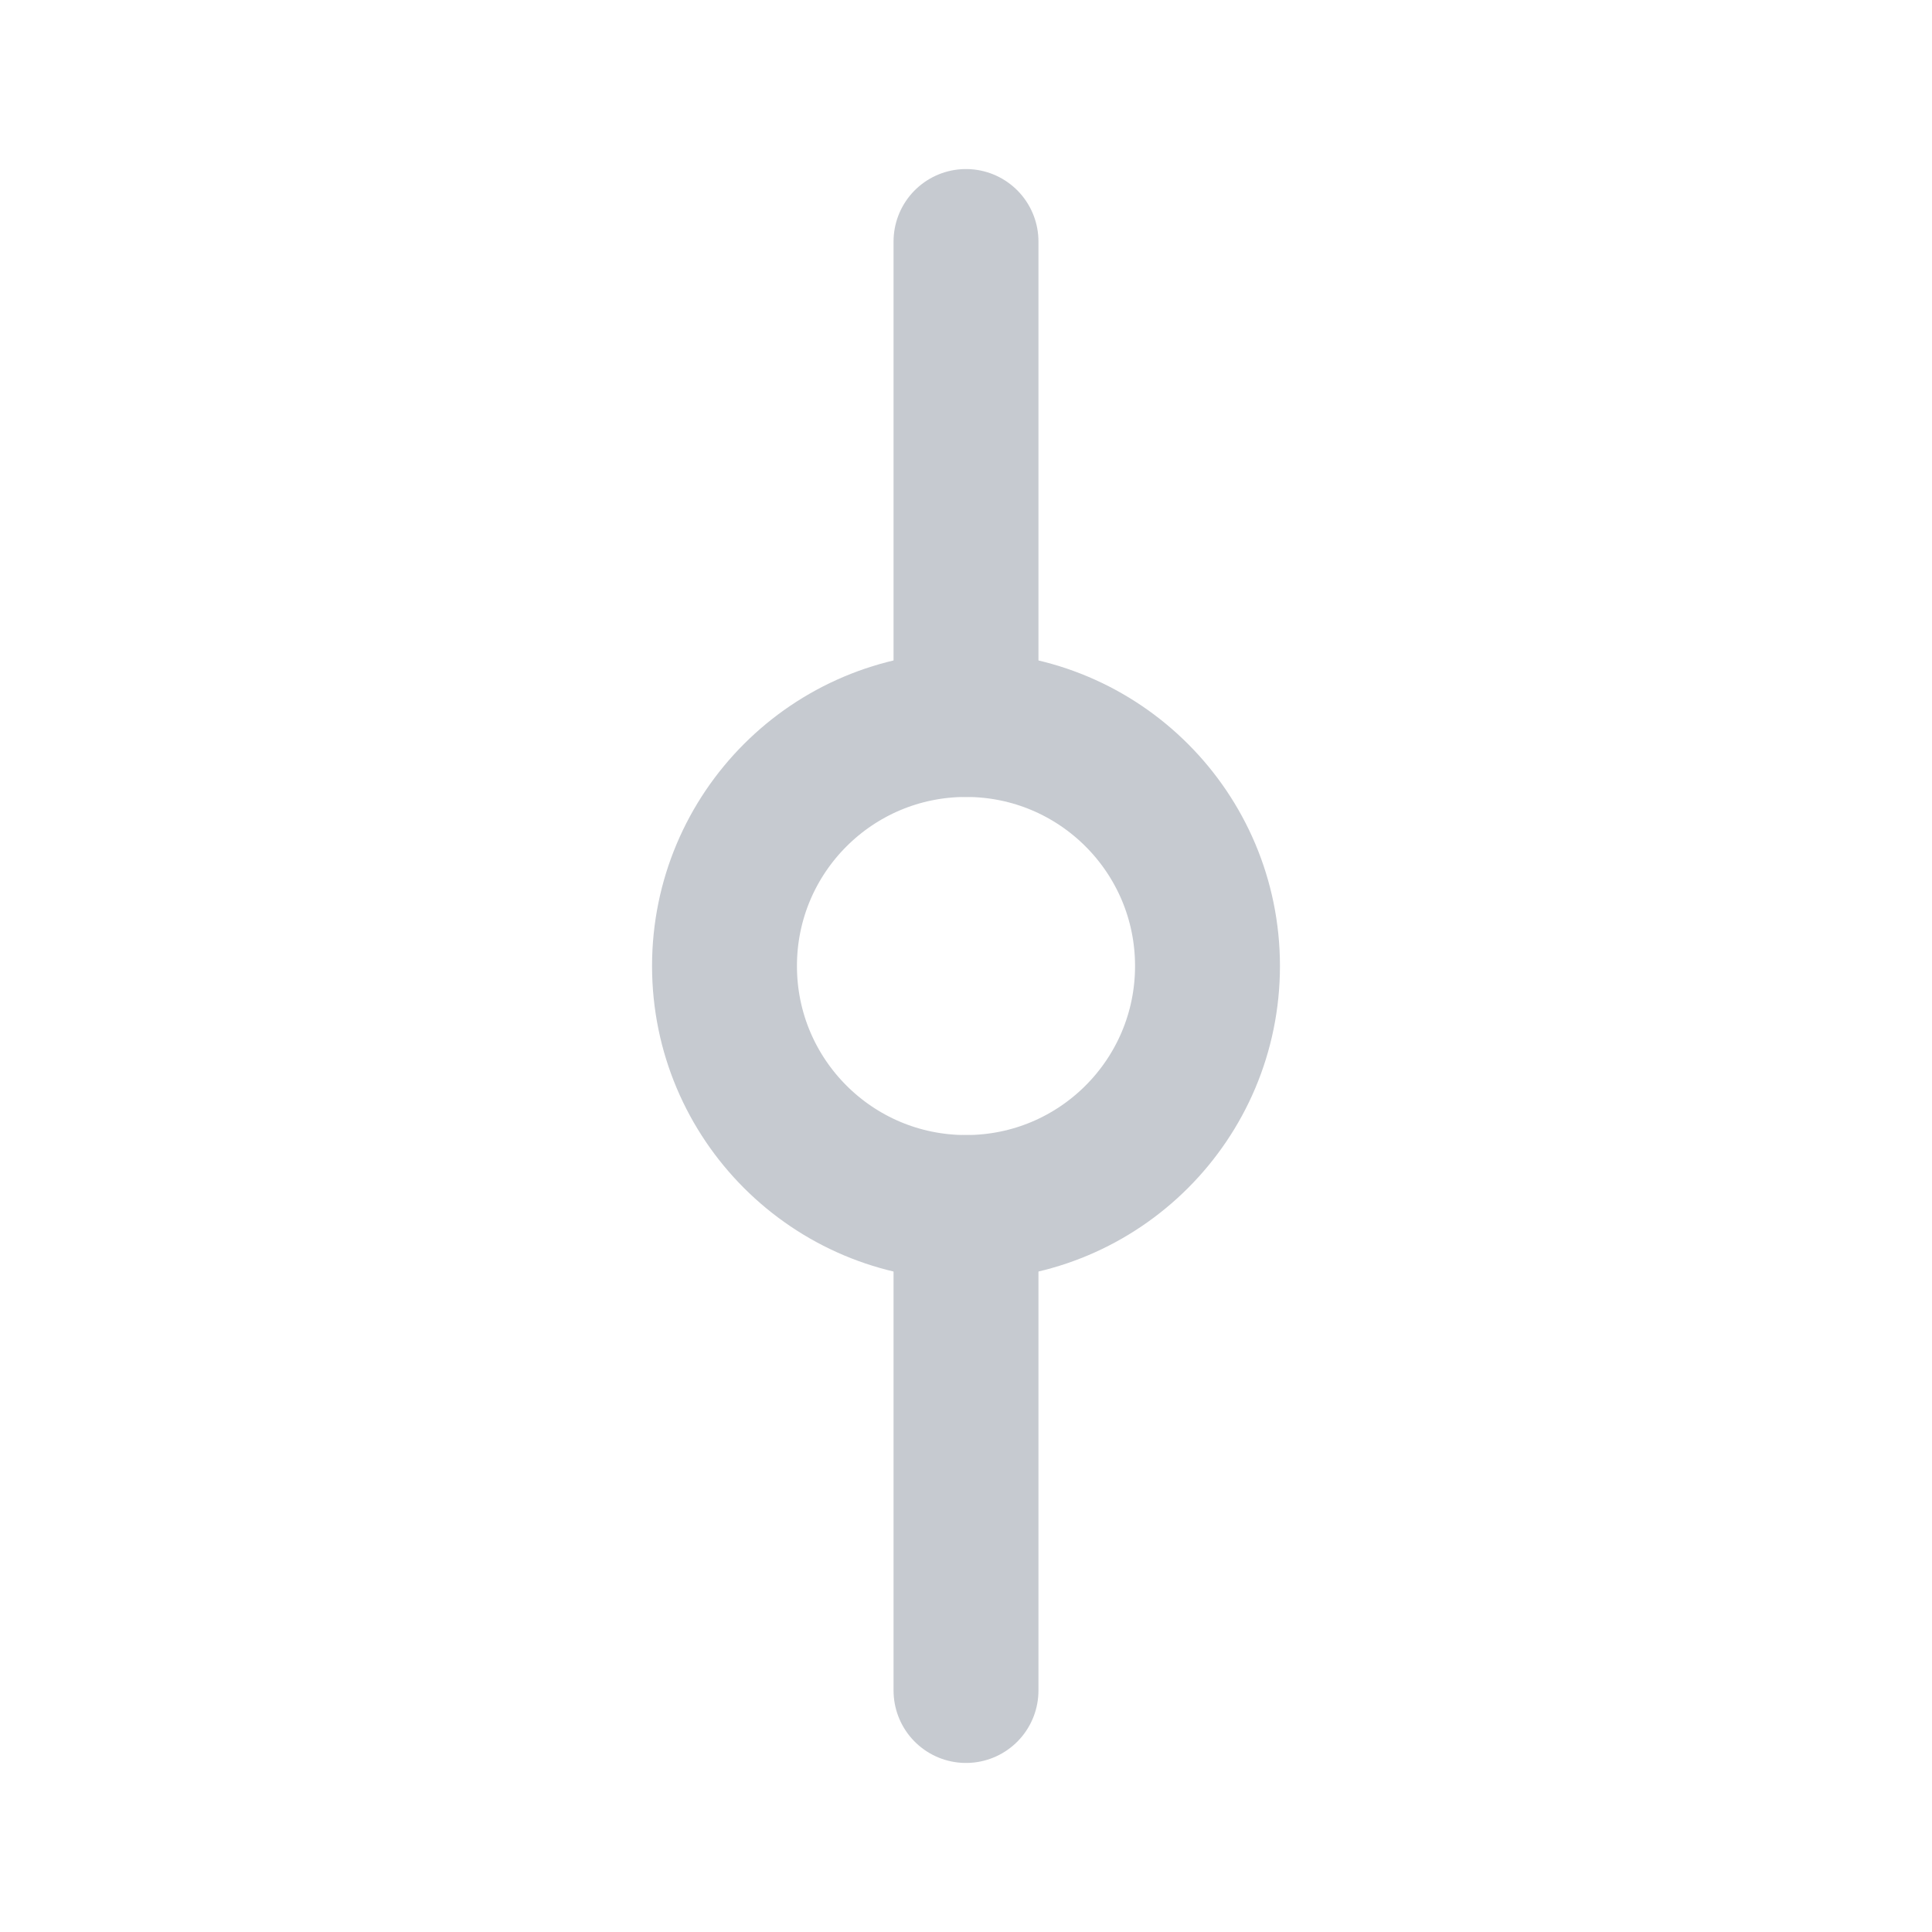
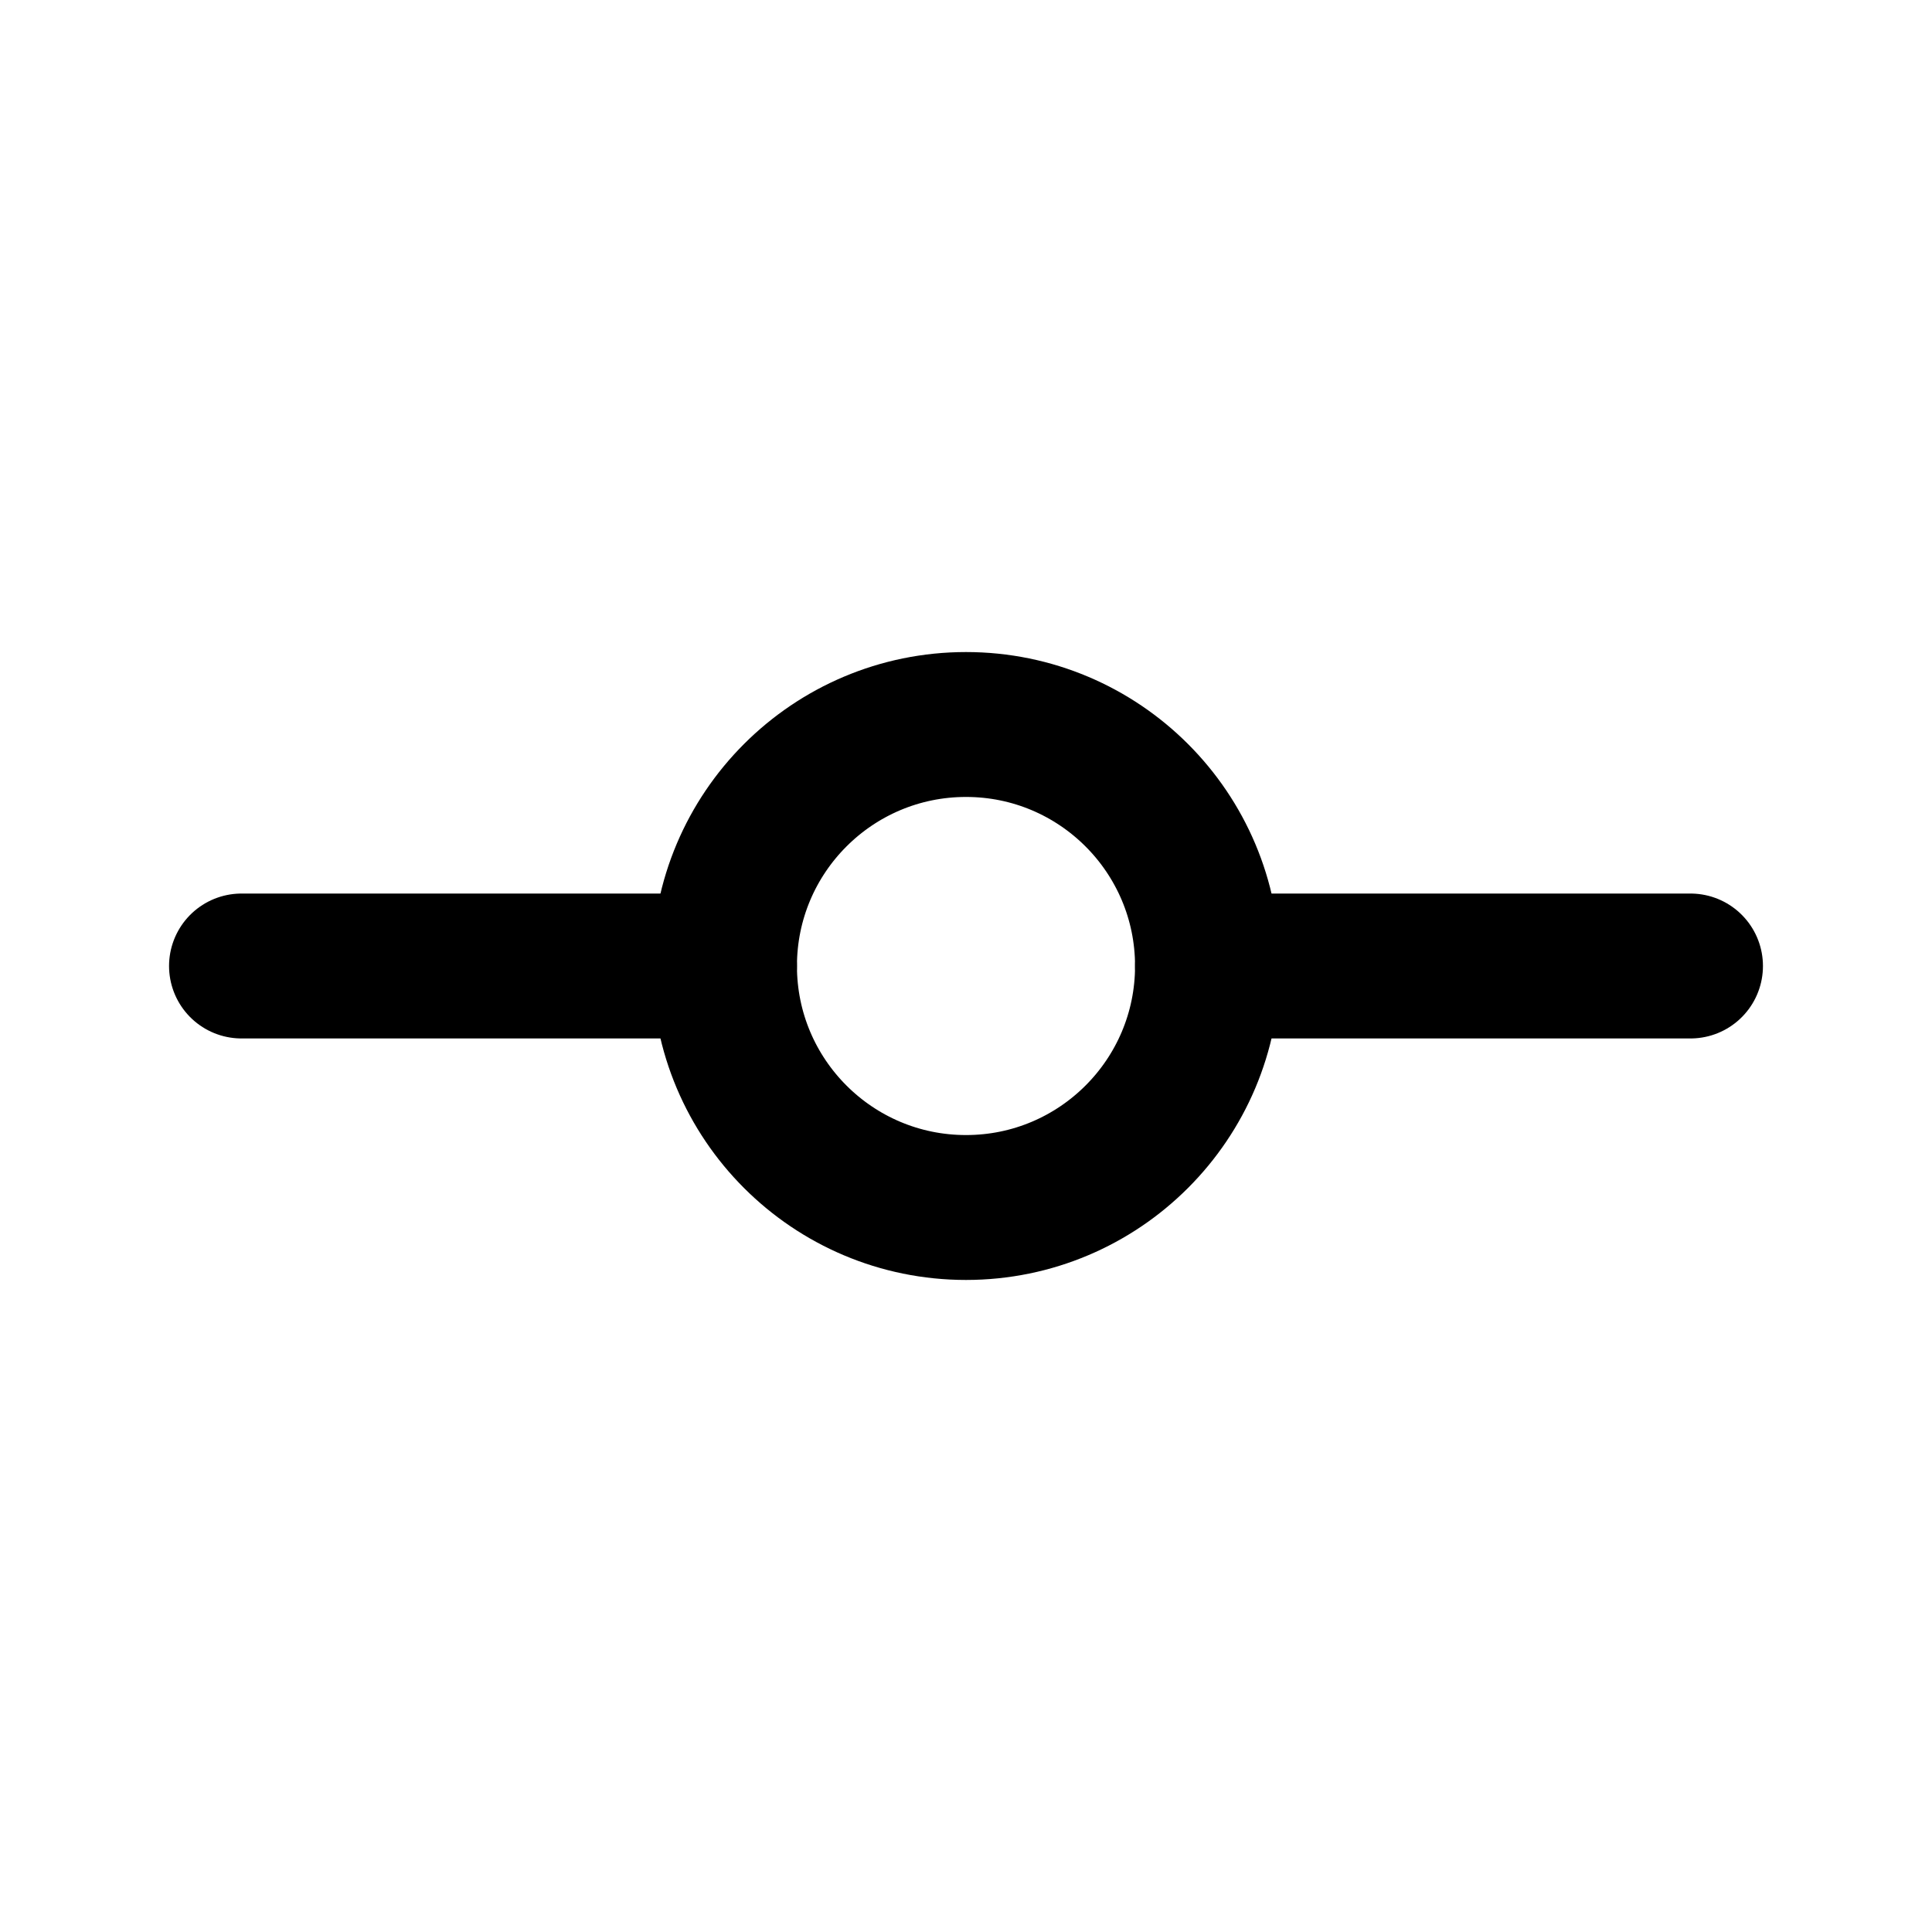
- <svg xmlns="http://www.w3.org/2000/svg" width="16" height="16" viewBox="0 0 16 16" fill="none">
-   <path d="M8 2V6" stroke="#C6CAD0" stroke-width="1.2" stroke-linecap="round" stroke-linejoin="round" />
-   <path d="M8 10C9.105 10 10 9.105 10 8C10 6.895 9.105 6 8 6C6.895 6 6 6.895 6 8C6 9.105 6.895 10 8 10Z" stroke="#C6CAD0" stroke-width="1.2" stroke-linecap="round" stroke-linejoin="round" />
-   <path d="M8 10V14" stroke="#C6CAD0" stroke-width="1.2" stroke-linecap="round" stroke-linejoin="round" />
+ <svg xmlns="http://www.w3.org/2000/svg" width="24" height="24" viewBox="0 0 24 24" fill="none" stroke="currentColor" stroke-width="1.8" stroke-linecap="round" stroke-linejoin="round">
+   <circle cx="12" cy="12" r="3" />
+   <line x1="3" x2="9" y1="12" y2="12" />
+   <line x1="15" x2="21" y1="12" y2="12" />
</svg>
